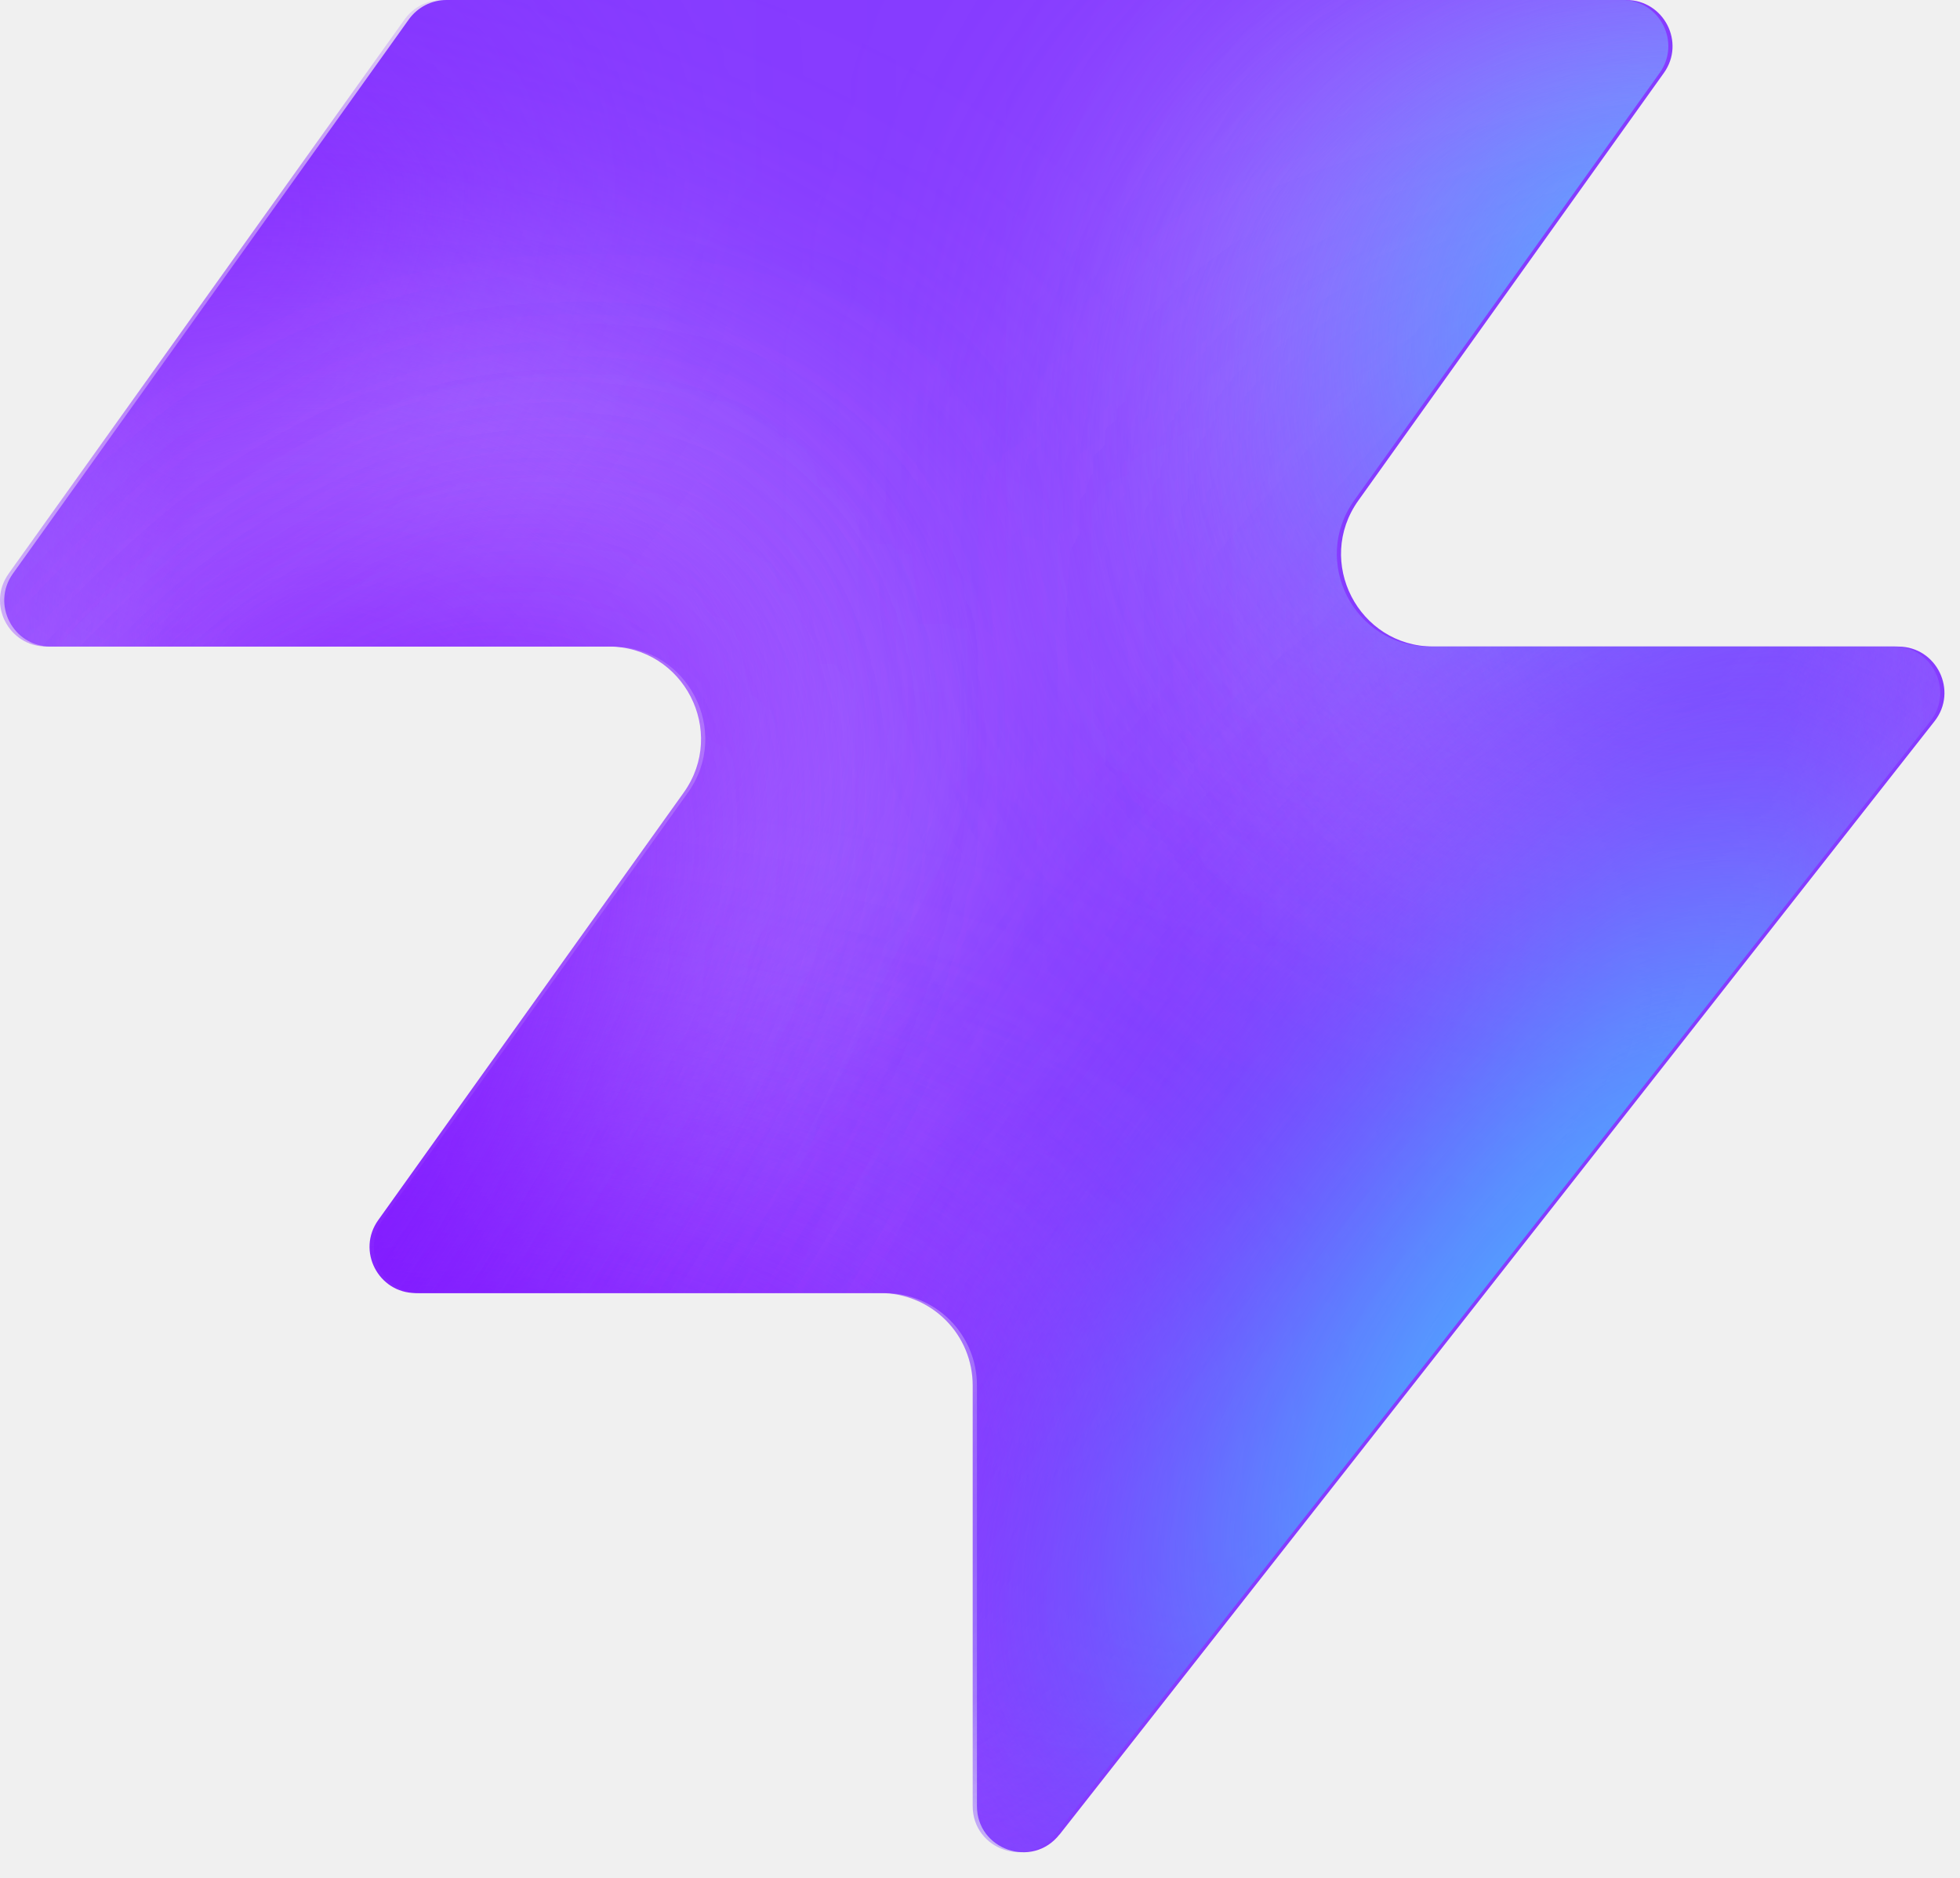
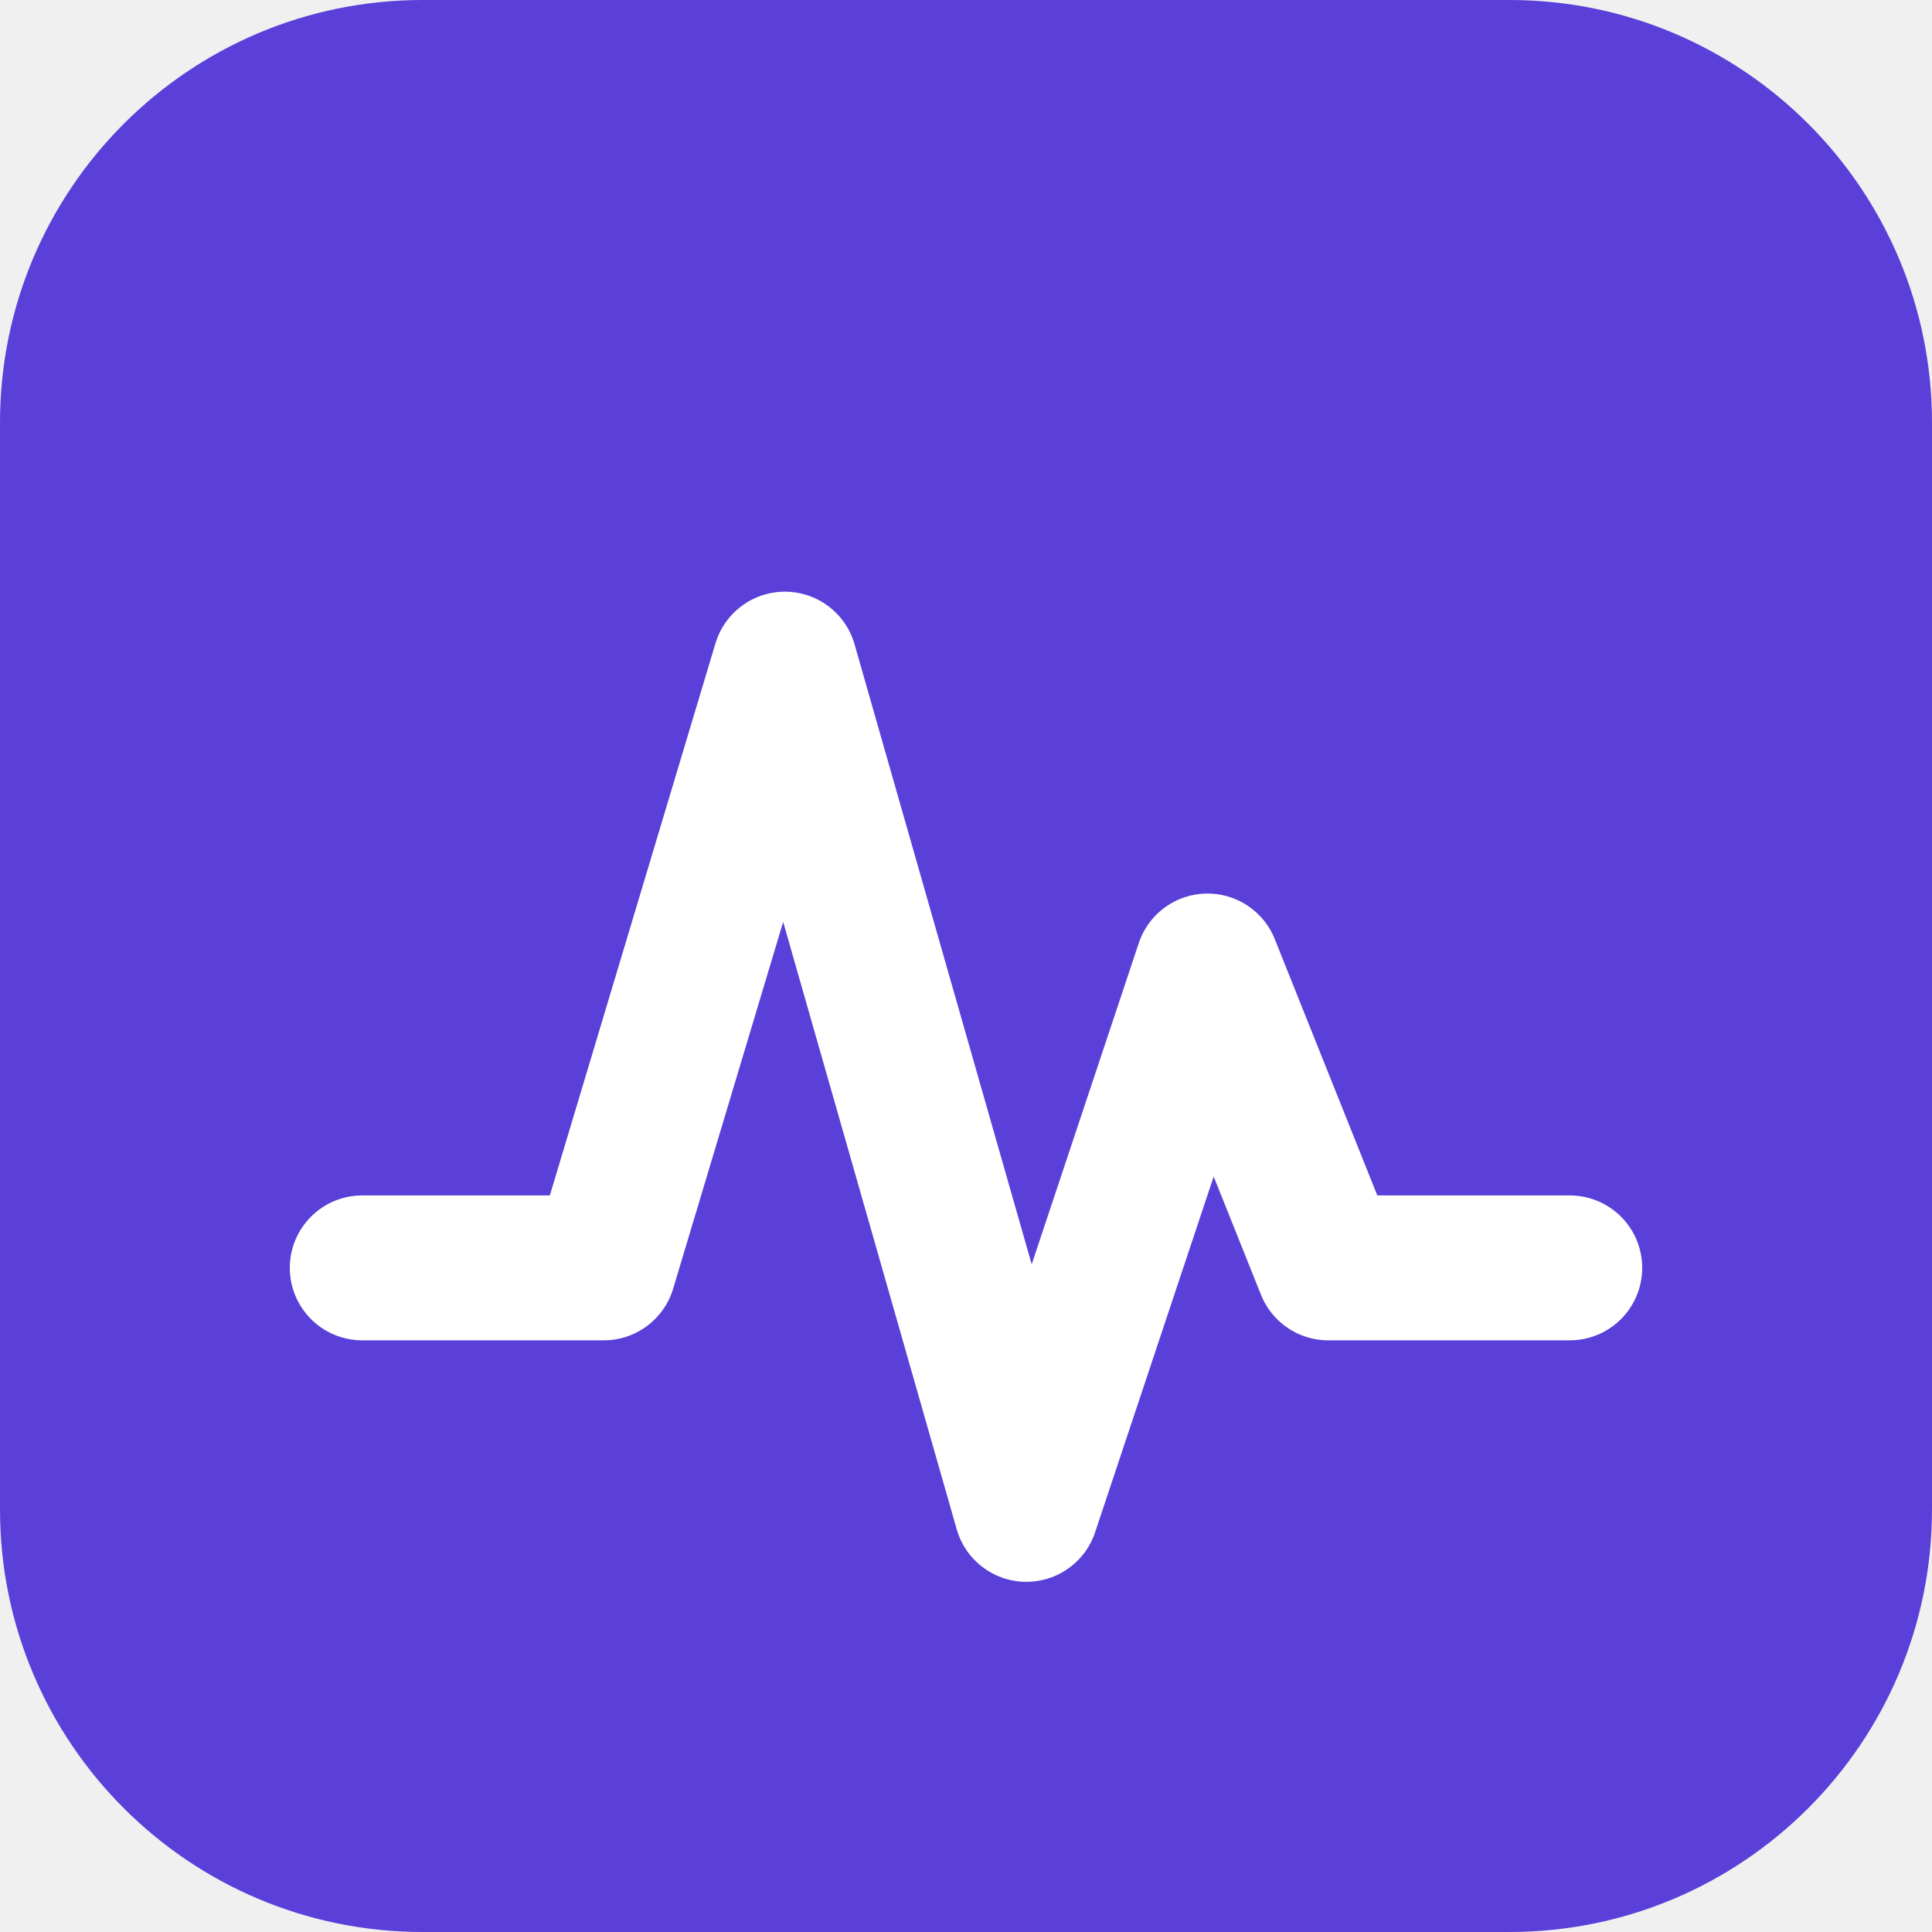
- <svg xmlns="http://www.w3.org/2000/svg" width="48" height="46" fill="none" viewBox="0 0 48 46">
-   <path fill="#863bff" d="M25.946 44.938c-.664.845-2.021.375-2.021-.698V33.937a2.26 2.26 0 0 0-2.262-2.262H10.287c-.92 0-1.456-1.04-.92-1.788l7.48-10.471c1.07-1.497 0-3.578-1.842-3.578H1.237c-.92 0-1.456-1.04-.92-1.788L10.013.474c.214-.297.556-.474.92-.474h28.894c.92 0 1.456 1.04.92 1.788l-7.48 10.471c-1.07 1.498 0 3.579 1.842 3.579h11.377c.943 0 1.473 1.088.89 1.83L25.947 44.94z" style="fill:#863bff;fill:color(display-p3 .525 .23 1);fill-opacity:1" />
-   <mask id="a" width="48" height="46" x="0" y="0" maskUnits="userSpaceOnUse" style="mask-type:alpha">
-     <path fill="#000" d="M25.842 44.938c-.664.844-2.021.375-2.021-.698V33.937a2.26 2.26 0 0 0-2.262-2.262H10.183c-.92 0-1.456-1.04-.92-1.788l7.48-10.471c1.07-1.498 0-3.579-1.842-3.579H1.133c-.92 0-1.456-1.04-.92-1.787L9.91.473c.214-.297.556-.474.92-.474h28.894c.92 0 1.456 1.04.92 1.788l-7.48 10.471c-1.07 1.498 0 3.578 1.842 3.578h11.377c.943 0 1.473 1.088.89 1.832L25.843 44.94z" style="fill:#000;fill-opacity:1" />
-   </mask>
-   <g mask="url(#a)">
-     <g filter="url(#b)">
-       <ellipse cx="5.508" cy="14.704" fill="#ede6ff" rx="5.508" ry="14.704" style="fill:#ede6ff;fill:color(display-p3 .927 .903 1);fill-opacity:1" transform="matrix(.00324 1 1 -.00324 -4.47 31.516)" />
-     </g>
-     <g filter="url(#c)">
-       <ellipse cx="10.399" cy="29.851" fill="#ede6ff" rx="10.399" ry="29.851" style="fill:#ede6ff;fill:color(display-p3 .927 .903 1);fill-opacity:1" transform="matrix(.00324 1 1 -.00324 -39.328 7.883)" />
-     </g>
-     <g filter="url(#d)">
-       <ellipse cx="5.508" cy="30.487" fill="#7e14ff" rx="5.508" ry="30.487" style="fill:#7e14ff;fill:color(display-p3 .492 .077 1);fill-opacity:1" transform="rotate(89.814 -25.913 -14.639)scale(1 -1)" />
-     </g>
-     <g filter="url(#e)">
-       <ellipse cx="5.508" cy="30.599" fill="#7e14ff" rx="5.508" ry="30.599" style="fill:#7e14ff;fill:color(display-p3 .492 .077 1);fill-opacity:1" transform="rotate(89.814 -32.644 -3.334)scale(1 -1)" />
-     </g>
-     <g filter="url(#f)">
-       <ellipse cx="5.508" cy="30.599" fill="#7e14ff" rx="5.508" ry="30.599" style="fill:#7e14ff;fill:color(display-p3 .492 .077 1);fill-opacity:1" transform="matrix(.00324 1 1 -.00324 -34.34 30.47)" />
-     </g>
-     <g filter="url(#g)">
-       <ellipse cx="14.072" cy="22.078" fill="#ede6ff" rx="14.072" ry="22.078" style="fill:#ede6ff;fill:color(display-p3 .927 .903 1);fill-opacity:1" transform="rotate(93.35 24.506 48.493)scale(-1 1)" />
-     </g>
-     <g filter="url(#h)">
-       <ellipse cx="3.47" cy="21.501" fill="#7e14ff" rx="3.47" ry="21.501" style="fill:#7e14ff;fill:color(display-p3 .492 .077 1);fill-opacity:1" transform="rotate(89.009 28.708 47.59)scale(-1 1)" />
-     </g>
-     <g filter="url(#i)">
-       <ellipse cx="3.47" cy="21.501" fill="#7e14ff" rx="3.47" ry="21.501" style="fill:#7e14ff;fill:color(display-p3 .492 .077 1);fill-opacity:1" transform="rotate(89.009 28.708 47.59)scale(-1 1)" />
-     </g>
-     <g filter="url(#j)">
-       <ellipse cx=".387" cy="8.972" fill="#7e14ff" rx="4.407" ry="29.108" style="fill:#7e14ff;fill:color(display-p3 .492 .077 1);fill-opacity:1" transform="rotate(39.51 .387 8.972)" />
-     </g>
-     <g filter="url(#k)">
-       <ellipse cx="47.523" cy="-6.092" fill="#7e14ff" rx="4.407" ry="29.108" style="fill:#7e14ff;fill:color(display-p3 .492 .077 1);fill-opacity:1" transform="rotate(37.892 47.523 -6.092)" />
-     </g>
-     <g filter="url(#l)">
-       <ellipse cx="41.412" cy="6.333" fill="#47bfff" rx="5.971" ry="9.665" style="fill:#47bfff;fill:color(display-p3 .28 .748 1);fill-opacity:1" transform="rotate(37.892 41.412 6.333)" />
-     </g>
-     <g filter="url(#m)">
-       <ellipse cx="-1.879" cy="38.332" fill="#7e14ff" rx="4.407" ry="29.108" style="fill:#7e14ff;fill:color(display-p3 .492 .077 1);fill-opacity:1" transform="rotate(37.892 -1.88 38.332)" />
-     </g>
-     <g filter="url(#n)">
-       <ellipse cx="-1.879" cy="38.332" fill="#7e14ff" rx="4.407" ry="29.108" style="fill:#7e14ff;fill:color(display-p3 .492 .077 1);fill-opacity:1" transform="rotate(37.892 -1.88 38.332)" />
-     </g>
-     <g filter="url(#o)">
-       <ellipse cx="35.651" cy="29.907" fill="#7e14ff" rx="4.407" ry="29.108" style="fill:#7e14ff;fill:color(display-p3 .492 .077 1);fill-opacity:1" transform="rotate(37.892 35.651 29.907)" />
-     </g>
-     <g filter="url(#p)">
-       <ellipse cx="38.418" cy="32.4" fill="#47bfff" rx="5.971" ry="15.297" style="fill:#47bfff;fill:color(display-p3 .28 .748 1);fill-opacity:1" transform="rotate(37.892 38.418 32.4)" />
-     </g>
-   </g>
-   <defs>
-     <filter id="b" width="60.045" height="41.654" x="-19.77" y="16.149" color-interpolation-filters="sRGB" filterUnits="userSpaceOnUse">
-       <feFlood flood-opacity="0" result="BackgroundImageFix" />
-       <feBlend in="SourceGraphic" in2="BackgroundImageFix" result="shape" />
-       <feGaussianBlur result="effect1_foregroundBlur_2002_17158" stdDeviation="7.659" />
-     </filter>
-     <filter id="c" width="90.34" height="51.437" x="-54.613" y="-7.533" color-interpolation-filters="sRGB" filterUnits="userSpaceOnUse">
-       <feFlood flood-opacity="0" result="BackgroundImageFix" />
-       <feBlend in="SourceGraphic" in2="BackgroundImageFix" result="shape" />
-       <feGaussianBlur result="effect1_foregroundBlur_2002_17158" stdDeviation="7.659" />
-     </filter>
-     <filter id="d" width="79.355" height="29.4" x="-49.64" y="2.03" color-interpolation-filters="sRGB" filterUnits="userSpaceOnUse">
-       <feFlood flood-opacity="0" result="BackgroundImageFix" />
-       <feBlend in="SourceGraphic" in2="BackgroundImageFix" result="shape" />
-       <feGaussianBlur result="effect1_foregroundBlur_2002_17158" stdDeviation="4.596" />
-     </filter>
-     <filter id="e" width="79.579" height="29.4" x="-45.045" y="20.029" color-interpolation-filters="sRGB" filterUnits="userSpaceOnUse">
-       <feFlood flood-opacity="0" result="BackgroundImageFix" />
-       <feBlend in="SourceGraphic" in2="BackgroundImageFix" result="shape" />
-       <feGaussianBlur result="effect1_foregroundBlur_2002_17158" stdDeviation="4.596" />
-     </filter>
-     <filter id="f" width="79.579" height="29.4" x="-43.513" y="21.178" color-interpolation-filters="sRGB" filterUnits="userSpaceOnUse">
-       <feFlood flood-opacity="0" result="BackgroundImageFix" />
-       <feBlend in="SourceGraphic" in2="BackgroundImageFix" result="shape" />
-       <feGaussianBlur result="effect1_foregroundBlur_2002_17158" stdDeviation="4.596" />
-     </filter>
-     <filter id="g" width="74.749" height="58.852" x="15.756" y="-17.901" color-interpolation-filters="sRGB" filterUnits="userSpaceOnUse">
-       <feFlood flood-opacity="0" result="BackgroundImageFix" />
-       <feBlend in="SourceGraphic" in2="BackgroundImageFix" result="shape" />
-       <feGaussianBlur result="effect1_foregroundBlur_2002_17158" stdDeviation="7.659" />
-     </filter>
-     <filter id="h" width="61.377" height="25.362" x="23.548" y="2.284" color-interpolation-filters="sRGB" filterUnits="userSpaceOnUse">
-       <feFlood flood-opacity="0" result="BackgroundImageFix" />
-       <feBlend in="SourceGraphic" in2="BackgroundImageFix" result="shape" />
-       <feGaussianBlur result="effect1_foregroundBlur_2002_17158" stdDeviation="4.596" />
-     </filter>
-     <filter id="i" width="61.377" height="25.362" x="23.548" y="2.284" color-interpolation-filters="sRGB" filterUnits="userSpaceOnUse">
-       <feFlood flood-opacity="0" result="BackgroundImageFix" />
-       <feBlend in="SourceGraphic" in2="BackgroundImageFix" result="shape" />
-       <feGaussianBlur result="effect1_foregroundBlur_2002_17158" stdDeviation="4.596" />
-     </filter>
-     <filter id="j" width="56.045" height="63.649" x="-27.636" y="-22.853" color-interpolation-filters="sRGB" filterUnits="userSpaceOnUse">
-       <feFlood flood-opacity="0" result="BackgroundImageFix" />
-       <feBlend in="SourceGraphic" in2="BackgroundImageFix" result="shape" />
-       <feGaussianBlur result="effect1_foregroundBlur_2002_17158" stdDeviation="4.596" />
-     </filter>
-     <filter id="k" width="54.814" height="64.646" x="20.116" y="-38.415" color-interpolation-filters="sRGB" filterUnits="userSpaceOnUse">
-       <feFlood flood-opacity="0" result="BackgroundImageFix" />
-       <feBlend in="SourceGraphic" in2="BackgroundImageFix" result="shape" />
-       <feGaussianBlur result="effect1_foregroundBlur_2002_17158" stdDeviation="4.596" />
-     </filter>
-     <filter id="l" width="33.541" height="35.313" x="24.641" y="-11.323" color-interpolation-filters="sRGB" filterUnits="userSpaceOnUse">
-       <feFlood flood-opacity="0" result="BackgroundImageFix" />
-       <feBlend in="SourceGraphic" in2="BackgroundImageFix" result="shape" />
-       <feGaussianBlur result="effect1_foregroundBlur_2002_17158" stdDeviation="4.596" />
-     </filter>
-     <filter id="m" width="54.814" height="64.646" x="-29.286" y="6.009" color-interpolation-filters="sRGB" filterUnits="userSpaceOnUse">
-       <feFlood flood-opacity="0" result="BackgroundImageFix" />
-       <feBlend in="SourceGraphic" in2="BackgroundImageFix" result="shape" />
-       <feGaussianBlur result="effect1_foregroundBlur_2002_17158" stdDeviation="4.596" />
-     </filter>
-     <filter id="n" width="54.814" height="64.646" x="-29.286" y="6.009" color-interpolation-filters="sRGB" filterUnits="userSpaceOnUse">
-       <feFlood flood-opacity="0" result="BackgroundImageFix" />
-       <feBlend in="SourceGraphic" in2="BackgroundImageFix" result="shape" />
-       <feGaussianBlur result="effect1_foregroundBlur_2002_17158" stdDeviation="4.596" />
-     </filter>
-     <filter id="o" width="54.814" height="64.646" x="8.244" y="-2.416" color-interpolation-filters="sRGB" filterUnits="userSpaceOnUse">
-       <feFlood flood-opacity="0" result="BackgroundImageFix" />
-       <feBlend in="SourceGraphic" in2="BackgroundImageFix" result="shape" />
-       <feGaussianBlur result="effect1_foregroundBlur_2002_17158" stdDeviation="4.596" />
-     </filter>
-     <filter id="p" width="39.409" height="43.623" x="18.713" y="10.588" color-interpolation-filters="sRGB" filterUnits="userSpaceOnUse">
-       <feFlood flood-opacity="0" result="BackgroundImageFix" />
-       <feBlend in="SourceGraphic" in2="BackgroundImageFix" result="shape" />
-       <feGaussianBlur result="effect1_foregroundBlur_2002_17158" stdDeviation="4.596" />
-     </filter>
-   </defs>
+ <svg xmlns="http://www.w3.org/2000/svg" viewBox="0 0 32 32">
+   <rect width="32" height="32" rx="7" fill="#5B3FD9" />
+   <path d="M6 21h4l3-10 4 14 3-9 2 5h4" fill="none" stroke="#fff" stroke-width="2.4" stroke-linecap="round" stroke-linejoin="round" />
</svg>
